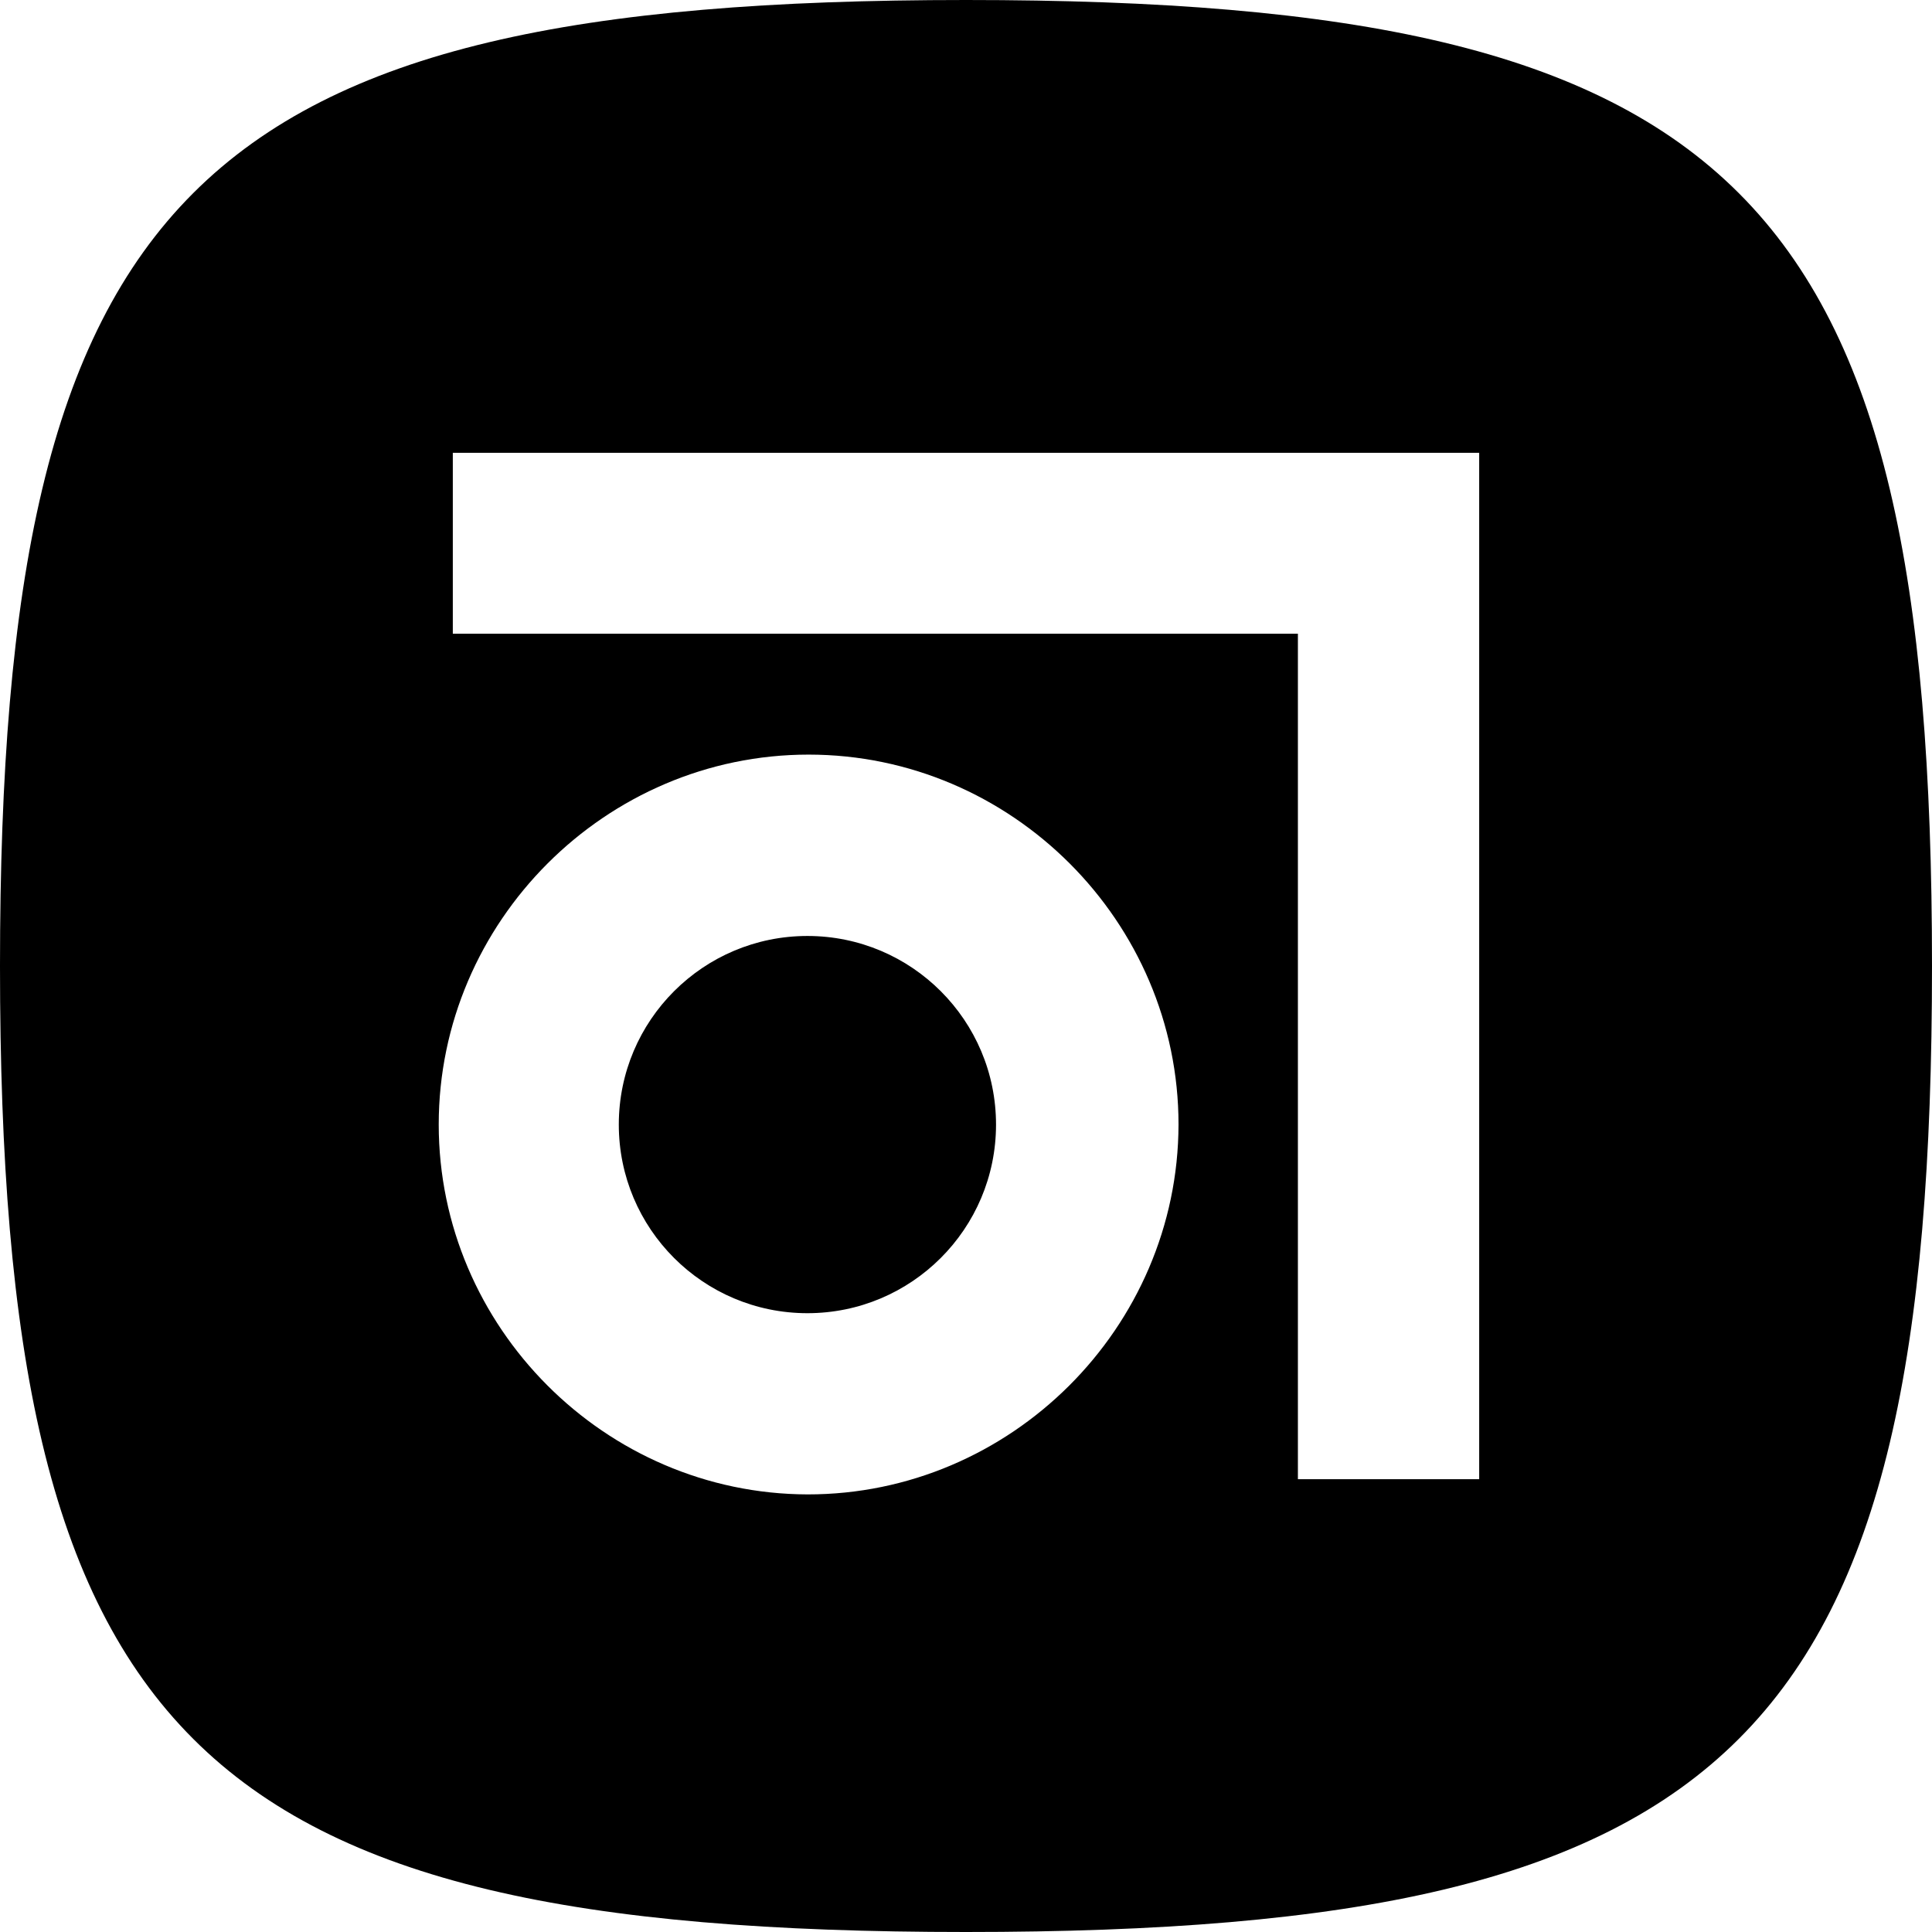
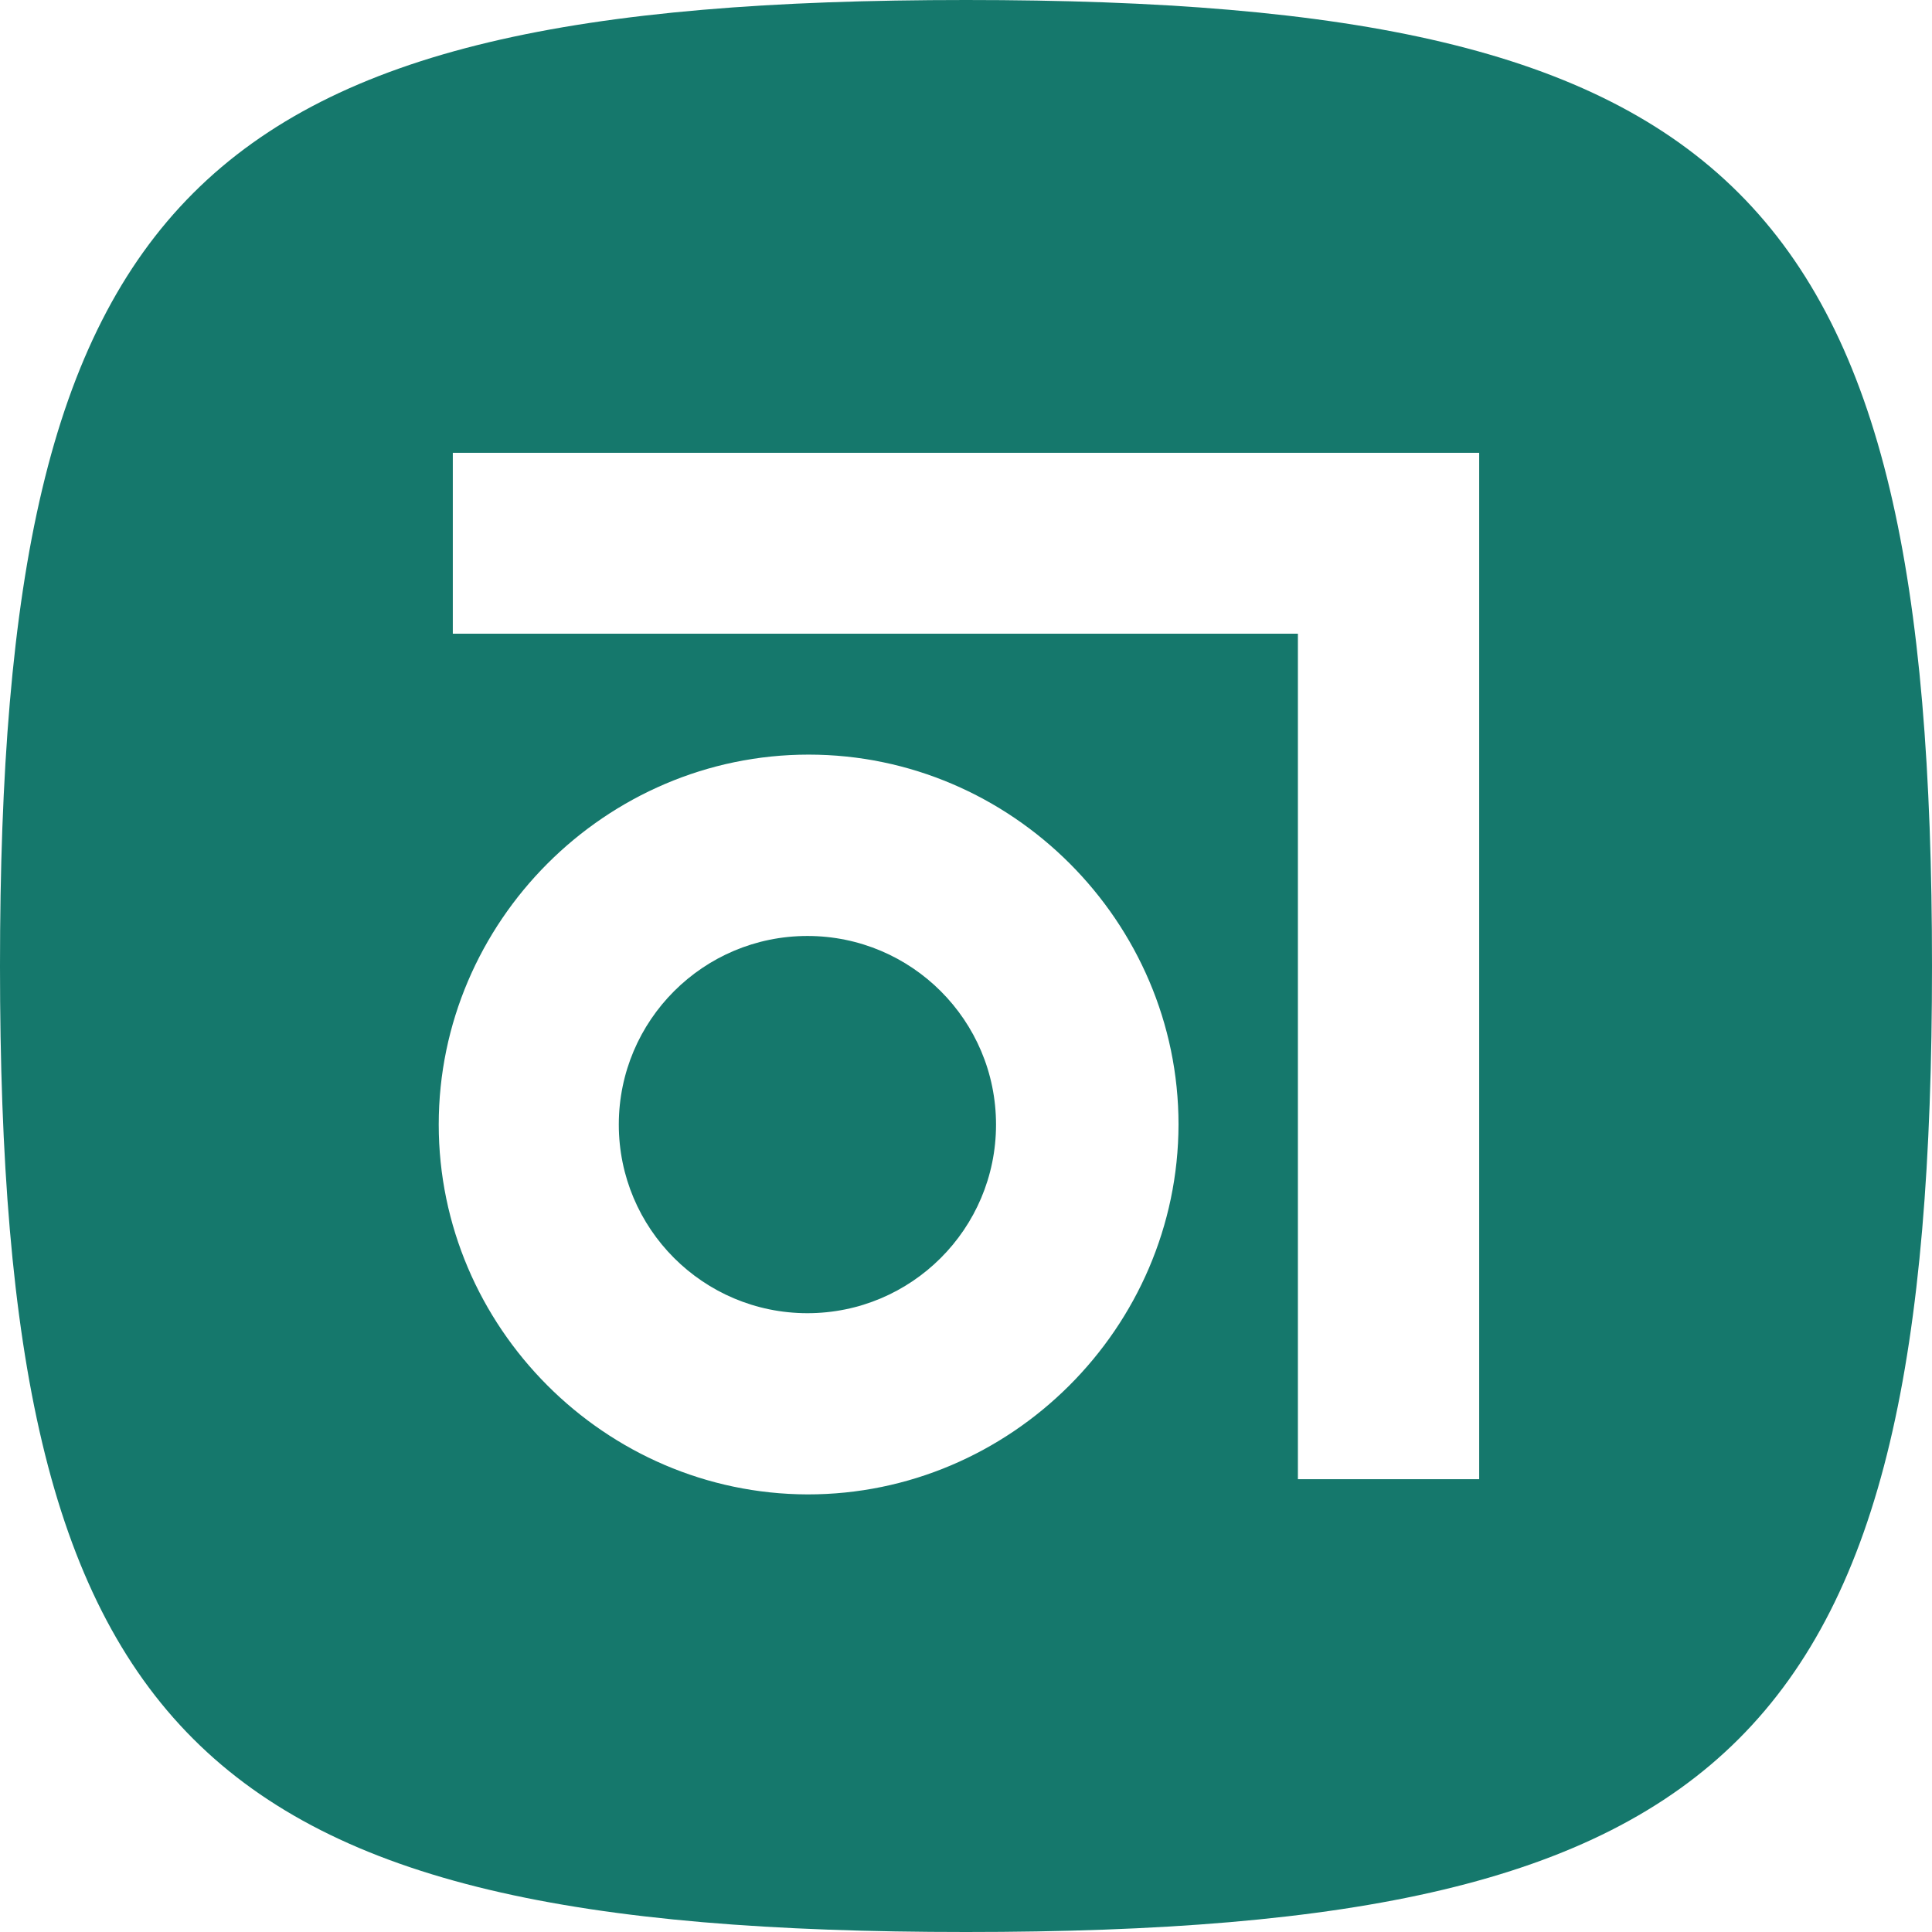
- <svg xmlns="http://www.w3.org/2000/svg" fill="#000000" width="800px" height="800px" viewBox="0 0 24 24" role="img">
+ <svg xmlns="http://www.w3.org/2000/svg" fill="#15786c" width="800px" height="800px" viewBox="0 0 24 24" role="img">
  <path d="M12 0c9.601 0 12 2.399 12 12 0 9.601-2.399 12-12 12-9.601 0-12-2.399-12-12C0 2.399 2.399 0 12 0zm-1.969 18.564c2.524.003 4.604-2.07 4.609-4.595 0-2.521-2.074-4.595-4.595-4.595S5.45 11.449 5.45 13.969c0 2.516 2.065 4.588 4.581 4.595zm8.344-.189V5.625H5.625v2.247h10.498v10.503h2.252zm-8.344-6.748a2.343 2.343 0 11-.002 4.686 2.343 2.343 0 01.002-4.686z" />
</svg>
